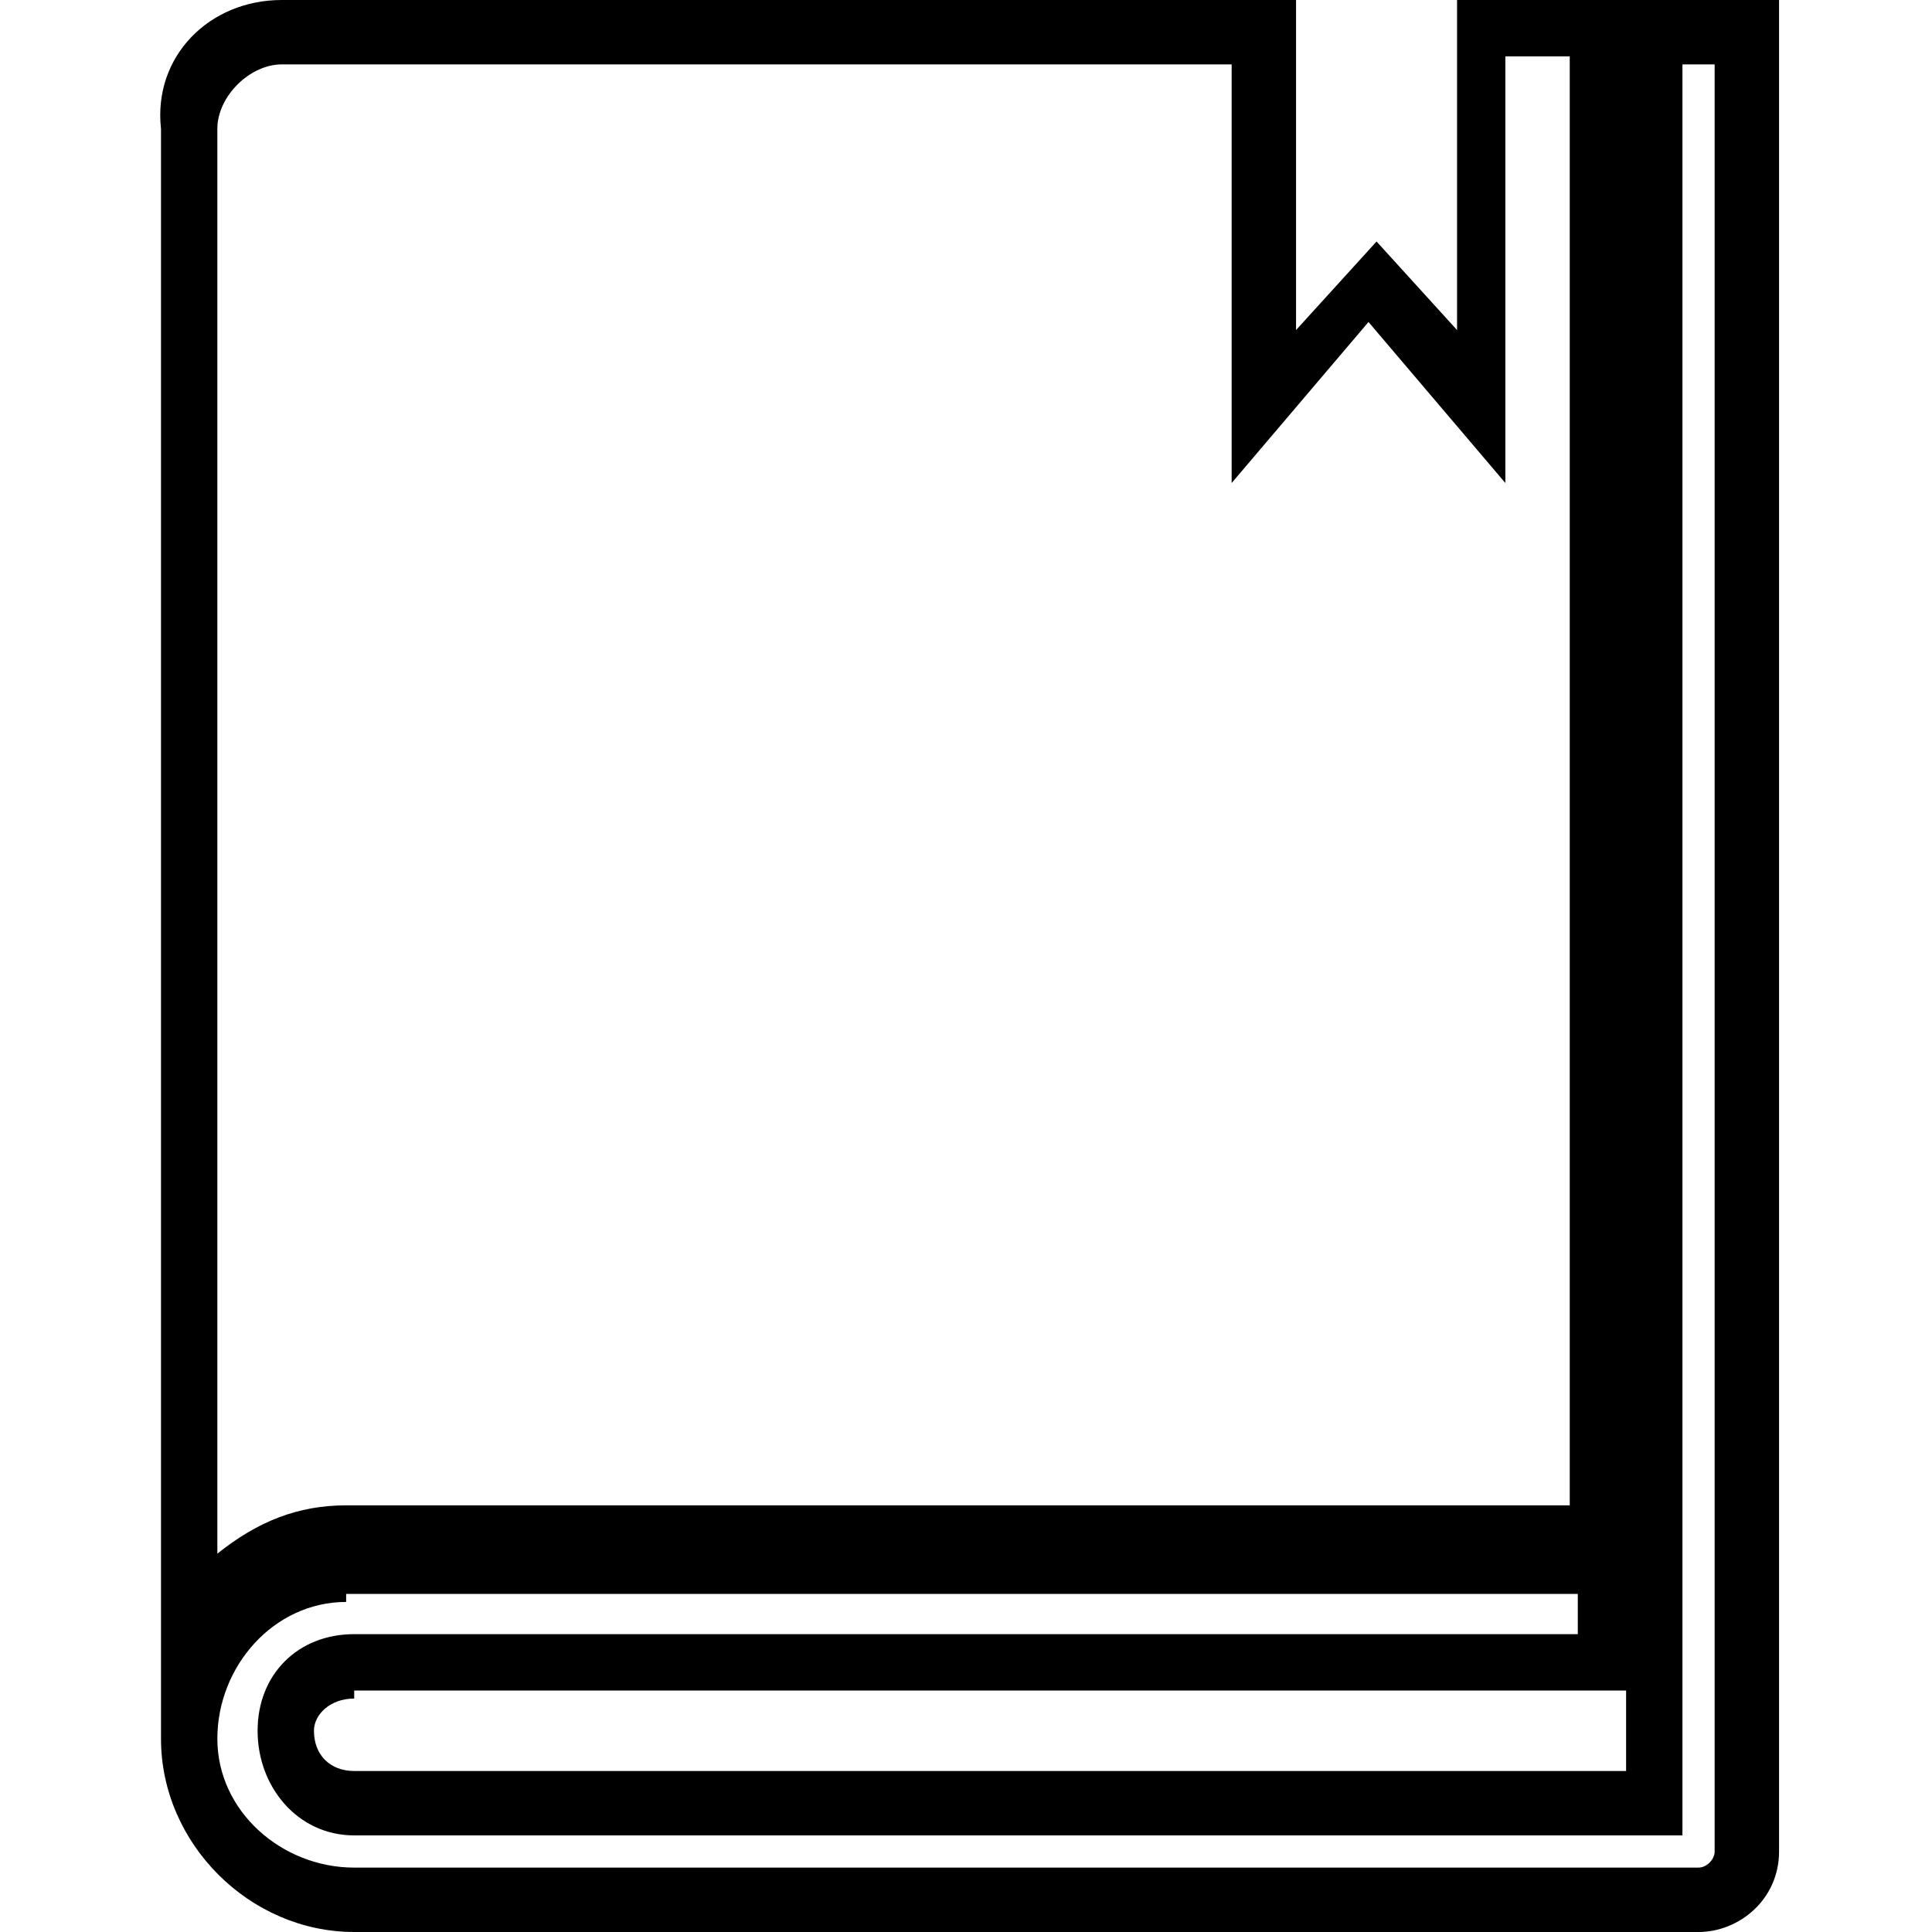
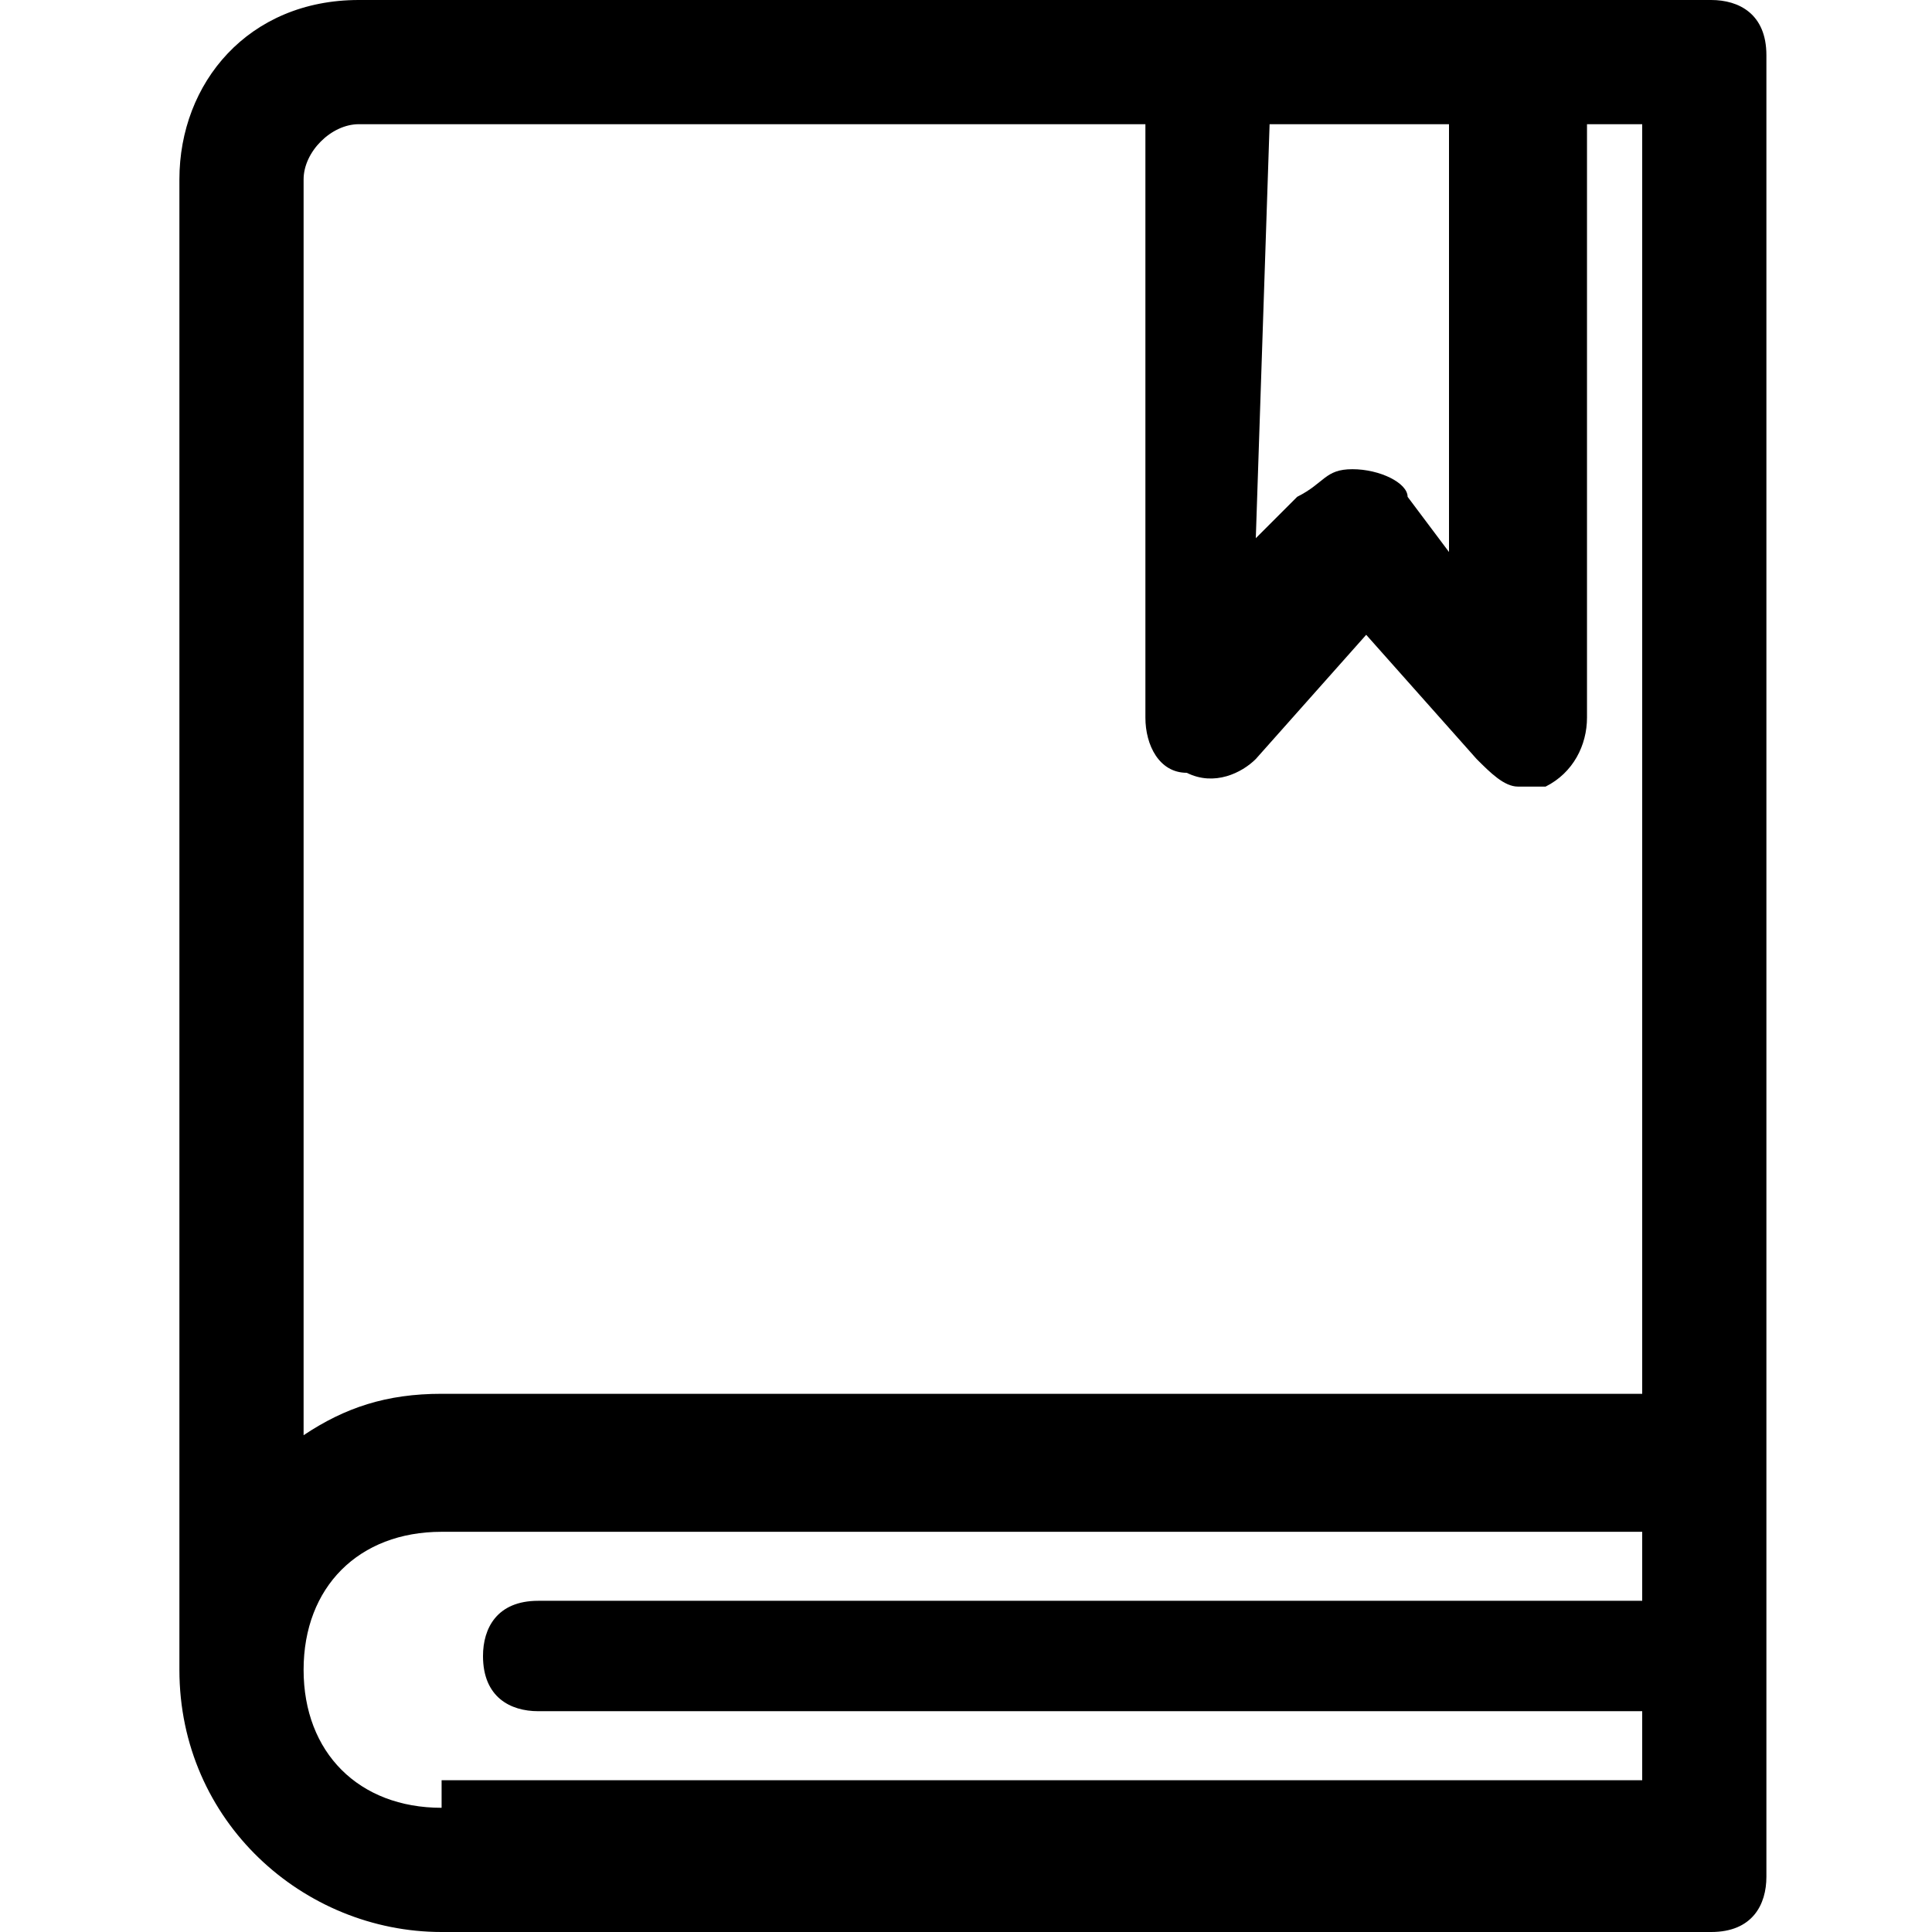
- <svg xmlns="http://www.w3.org/2000/svg" version="1.1" id="Layer_1" x="0px" y="0px" viewBox="0 0 24 24" style="enable-background:new 0 0 24 24;" xml:space="preserve">
-   <path d="M21.1,24H4.4c-1.3,0-2.4-1.1-2.4-2.4c0,0,0-0.1,0-0.1l0,0V1.6C1.9,0.7,2.6,0,3.5,0h12.6v4.1l1-1.1l1,1.1V0h4v23  C22.1,23.6,21.6,24,21.1,24z M4.3,19.9c-0.9,0-1.6,0.8-1.6,1.7c0,0.9,0.8,1.6,1.7,1.6h16.7c0.1,0,0.2-0.1,0.2-0.2V0.8h-0.4v22H4.4  c-0.7,0-1.2-0.6-1.2-1.3c0-0.7,0.5-1.2,1.2-1.2h15.2v-0.5H4.3z M4.4,21.1c-0.3,0-0.5,0.2-0.5,0.4c0,0.3,0.2,0.5,0.5,0.5h15.8v-1H4.4  z M3.5,0.8c-0.4,0-0.8,0.4-0.8,0.8v17.7c0.5-0.4,1-0.6,1.6-0.6h15.2v-18h-0.8v5.3l-1.7-2l-1.7,2V0.8H3.5z" />
+ <svg xmlns="http://www.w3.org/2000/svg" version="1.1" id="Layer_1" x="0px" y="0px" viewBox="0 0 14 14" style="enable-background:new 0 0 14 14;" xml:space="preserve">
+   <path d="M12.8,0.4c0-0.3-0.2-0.4-0.4-0.4H2.6c-0.8,0-1.3,0.6-1.3,1.3v10.5l0,0c0,0.1,0,0.2,0,0.3c0,1.1,0.9,1.9,1.9,1.9h9.2  c0.3,0,0.4-0.2,0.4-0.4v-2.9c0-0.1,0-0.1,0-0.1l0,0V0.4L12.8,0.4z M9.2,0.9h1.3V4l-0.3-0.4C10.2,3.5,10,3.4,9.8,3.4S9.6,3.5,9.4,3.6  L9.1,3.9L9.2,0.9L9.2,0.9z M2.6,0.9h5.7v4.3c0,0.2,0.1,0.4,0.3,0.4c0.2,0.1,0.4,0,0.5-0.1l0.8-0.9l0.8,0.9c0.1,0.1,0.2,0.2,0.3,0.2  c0.1,0,0.1,0,0.2,0c0.2-0.1,0.3-0.3,0.3-0.5V0.9h0.4v9.2H3.2c-0.4,0-0.7,0.1-1,0.3V1.3C2.2,1.1,2.4,0.9,2.6,0.9z M3.2,13.1  c-0.6,0-1-0.4-1-1s0.4-1,1-1h8.7v0.5H3.9c-0.3,0-0.4,0.2-0.4,0.4c0,0.3,0.2,0.4,0.4,0.4h8v0.5H3.2V13.1z" />
</svg>
